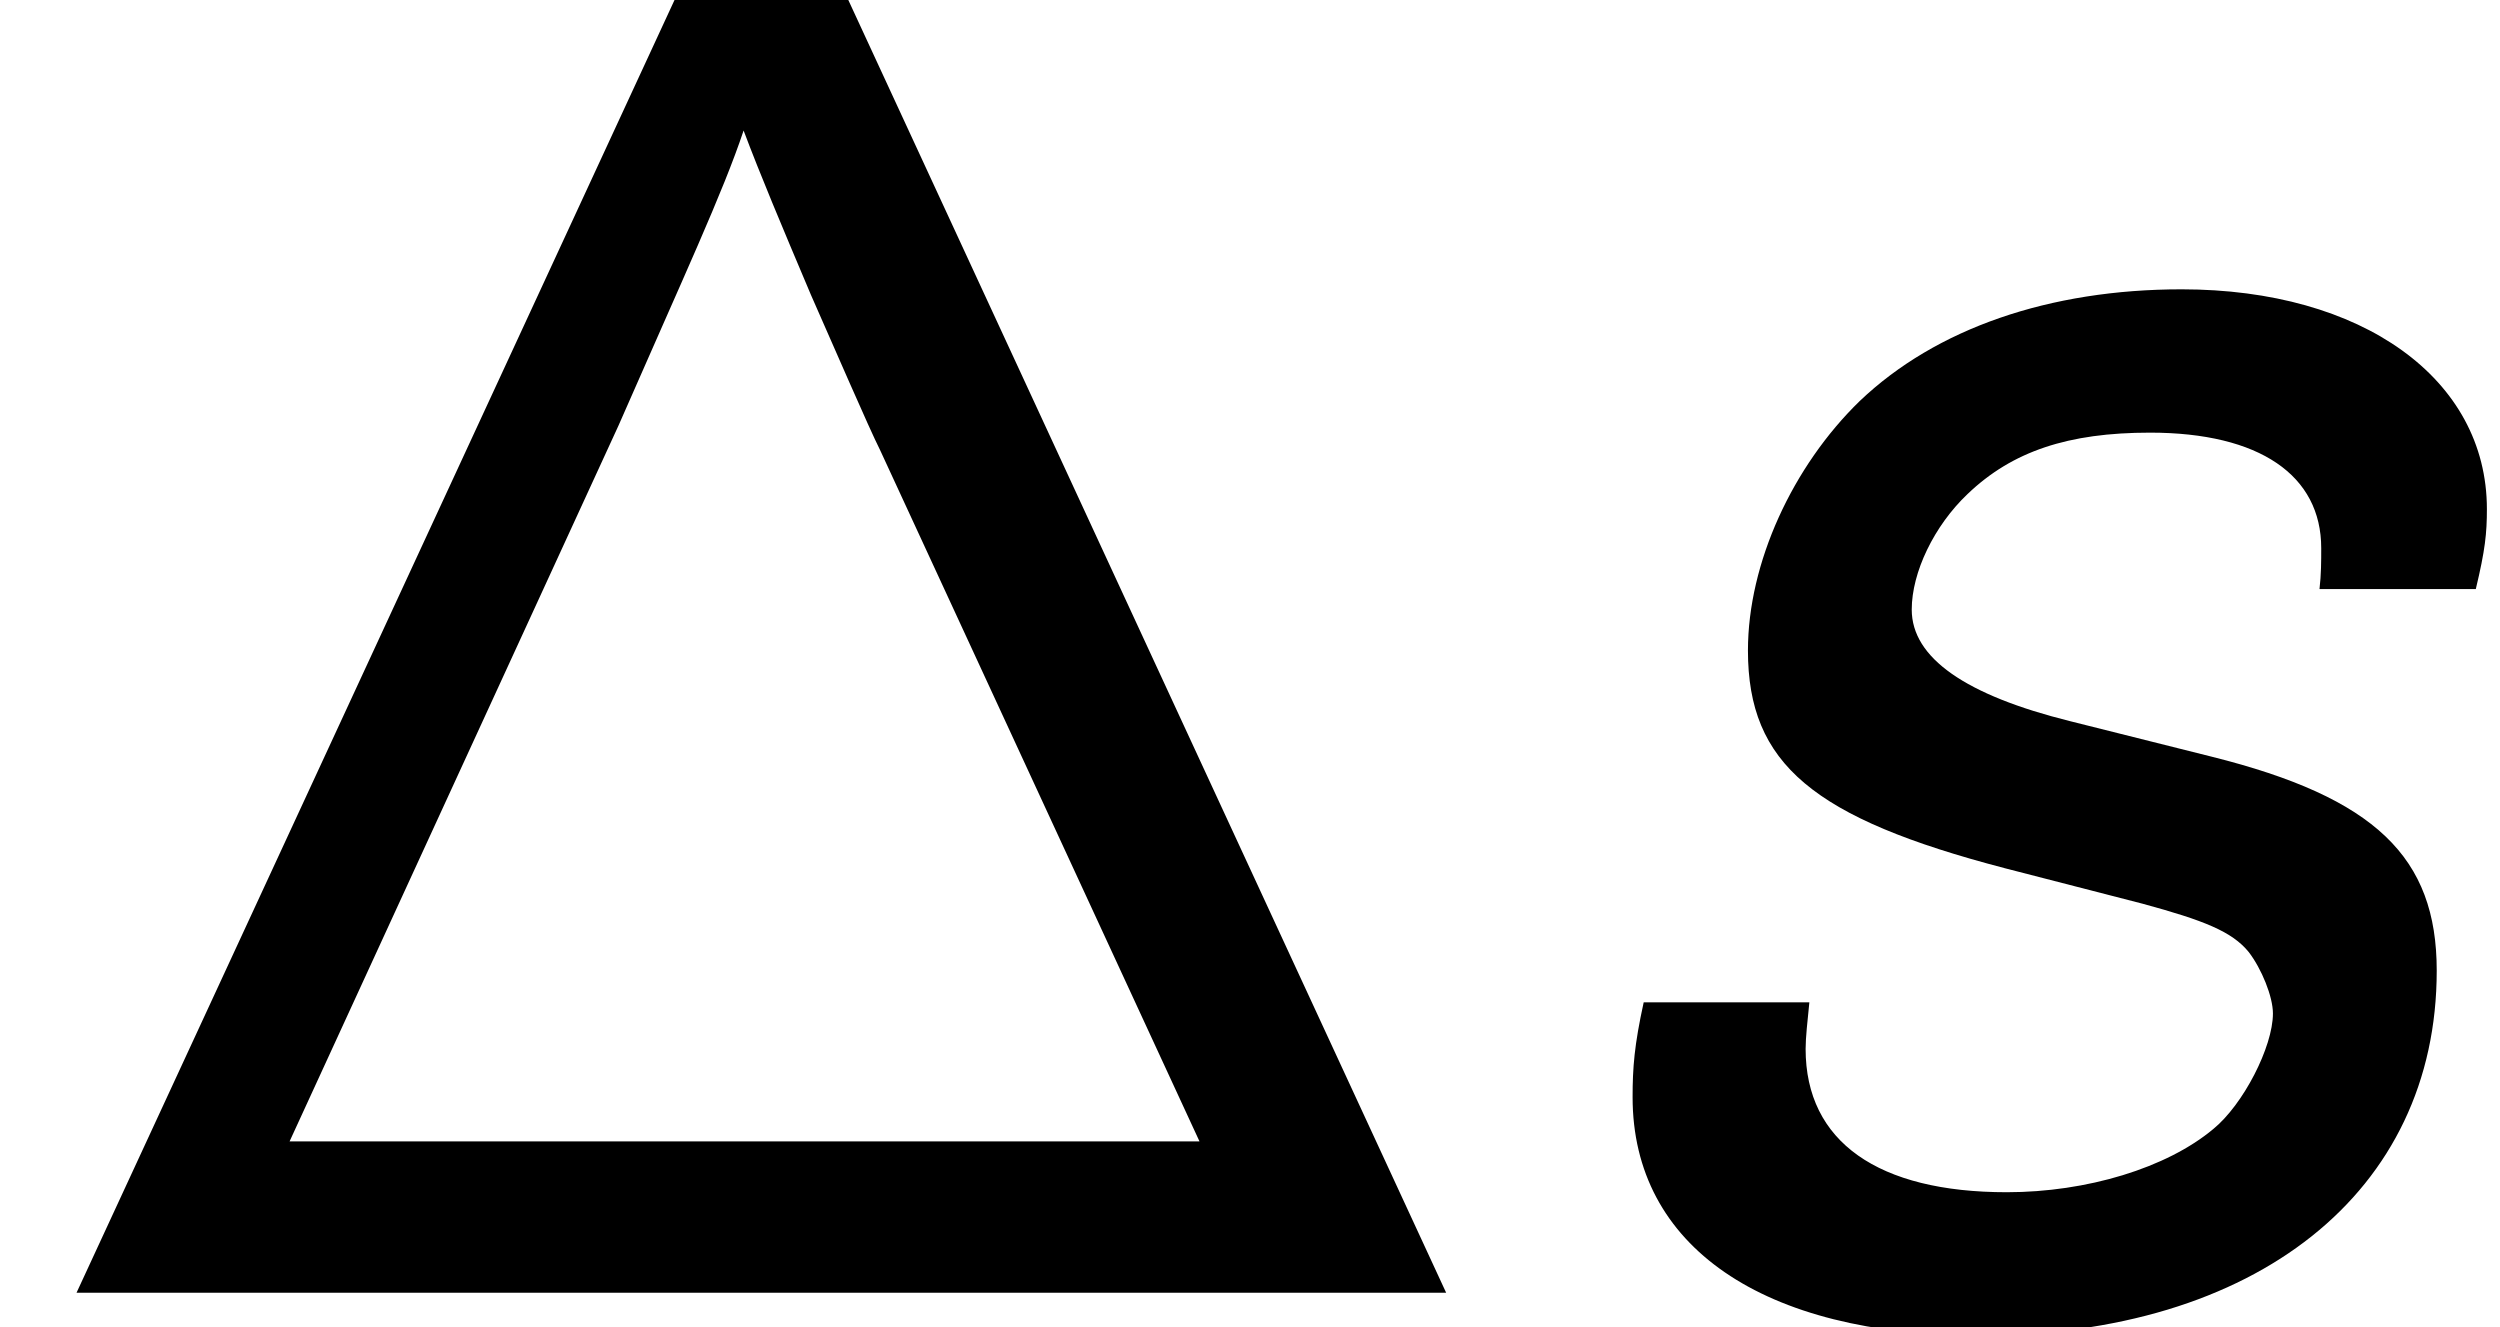
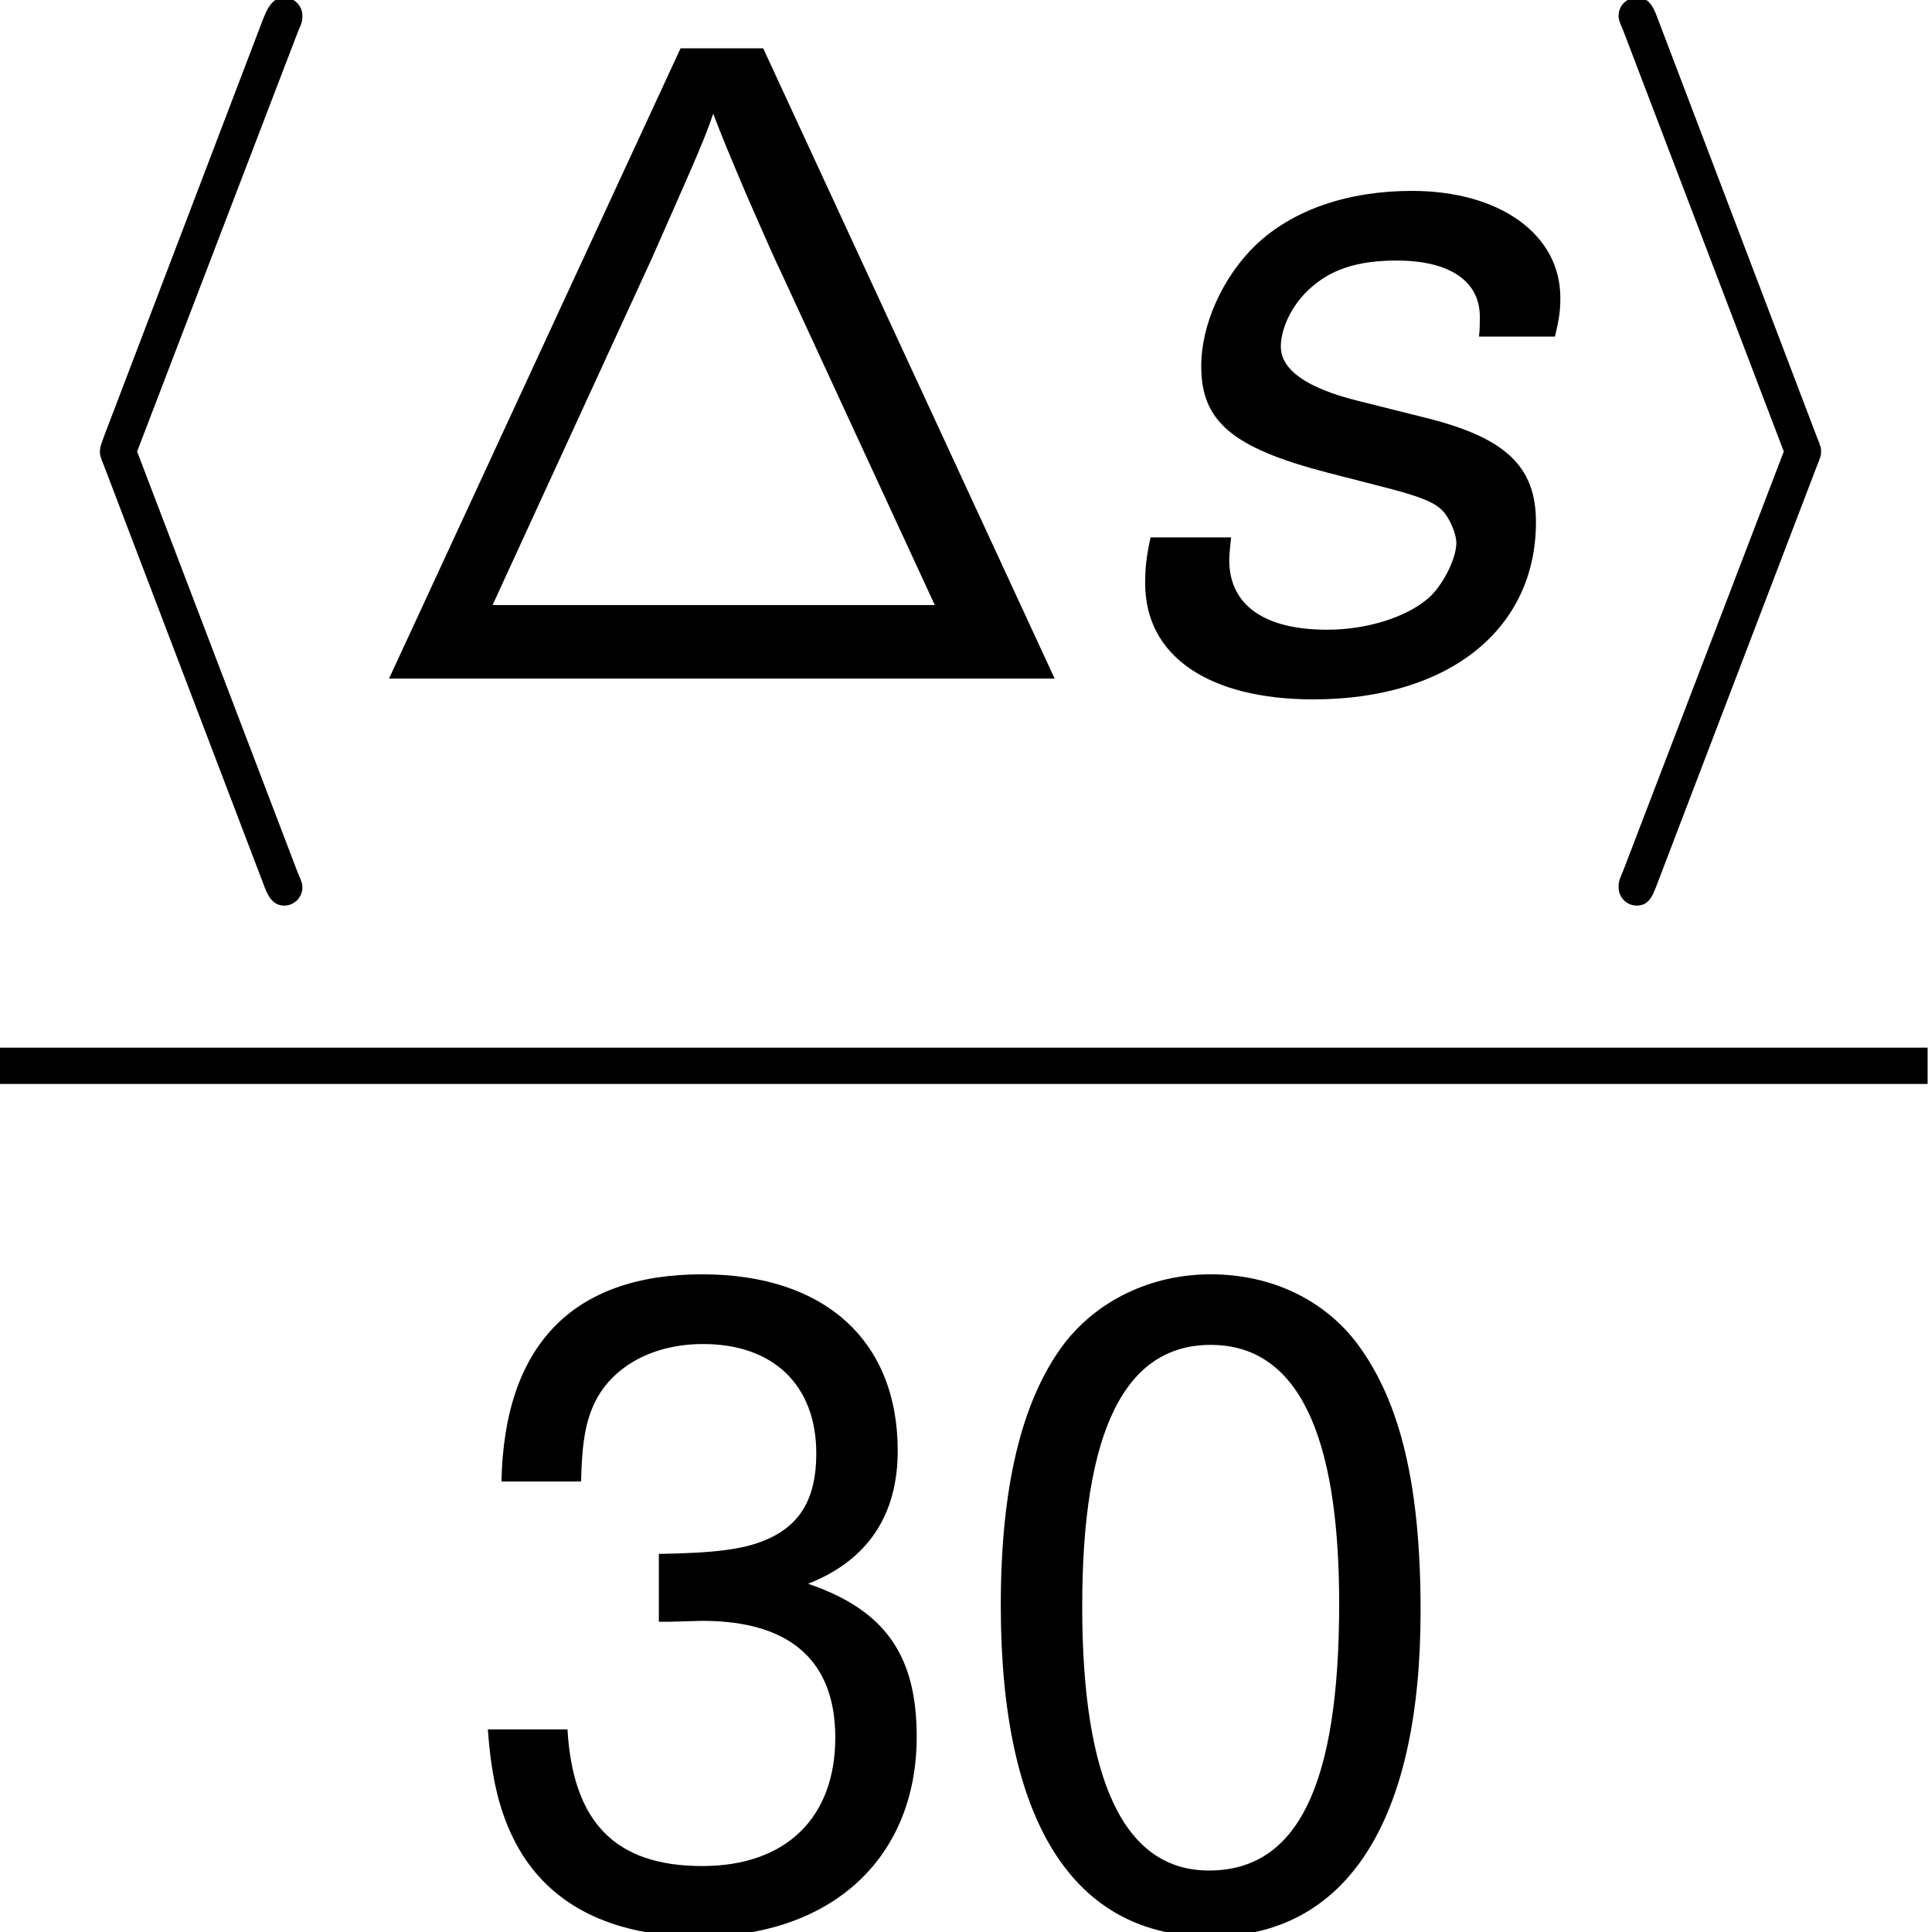
- <svg xmlns="http://www.w3.org/2000/svg" xmlns:xlink="http://www.w3.org/1999/xlink" height="9.588pt" version="1.1" viewBox="-0.239 -0.244 18.075 9.588" width="18.075pt">
+ <svg xmlns="http://www.w3.org/2000/svg" xmlns:xlink="http://www.w3.org/1999/xlink" height="28.741pt" version="1.1" viewBox="-0.244 -0.228 28.677 28.741" width="28.677pt">
  <defs>
    <path d="M5.416 -8.297H4.328L0.49 0H9.253L5.416 -8.297ZM3.957 -5.547C4.376 -6.504 4.627 -7.042 4.758 -7.436C4.866 -7.149 4.997 -6.838 5.189 -6.384C5.332 -6.061 5.559 -5.535 5.631 -5.392L7.675 -0.968H1.853L3.957 -5.547Z" id="g0-1" />
    <path d="M6.122 -4.502C6.182 -4.752 6.193 -4.859 6.193 -5.014C6.193 -5.848 5.395 -6.42 4.24 -6.42C3.394 -6.42 2.668 -6.17 2.18 -5.705C1.751 -5.288 1.465 -4.669 1.465 -4.109C1.465 -3.383 1.882 -3.037 3.109 -2.716L3.99 -2.489C4.383 -2.382 4.562 -2.311 4.669 -2.18C4.752 -2.072 4.824 -1.894 4.824 -1.787C4.824 -1.572 4.633 -1.203 4.443 -1.048C4.145 -0.798 3.633 -0.643 3.121 -0.643C2.299 -0.643 1.834 -0.965 1.834 -1.56C1.834 -1.632 1.846 -1.739 1.858 -1.858H0.798C0.738 -1.584 0.727 -1.441 0.727 -1.251C0.727 -0.298 1.56 0.274 2.942 0.274C4.717 0.274 5.872 -0.643 5.872 -2.061C5.872 -2.787 5.479 -3.168 4.431 -3.43L3.526 -3.657C2.859 -3.823 2.513 -4.061 2.513 -4.371C2.513 -4.609 2.656 -4.907 2.87 -5.11C3.156 -5.384 3.514 -5.503 4.038 -5.503C4.74 -5.503 5.133 -5.229 5.133 -4.764C5.133 -4.681 5.133 -4.597 5.122 -4.502H6.122Z" id="g2-115" />
+     <path d="M3.921 -8.512C3.981 -8.644 3.981 -8.668 3.981 -8.727C3.981 -8.859 3.873 -8.966 3.742 -8.966C3.634 -8.966 3.551 -8.907 3.467 -8.691L1.375 -3.204C1.351 -3.132 1.315 -3.061 1.315 -2.989C1.315 -2.953 1.315 -2.929 1.375 -2.786L3.467 2.702C3.515 2.833 3.575 2.989 3.742 2.989C3.873 2.989 3.981 2.881 3.981 2.75C3.981 2.714 3.981 2.69 3.921 2.558L1.805 -2.989L3.921 -8.512Z" id="g3-104" />
+     <path d="M3.264 -2.786C3.324 -2.929 3.324 -2.953 3.324 -2.989S3.324 -3.049 3.264 -3.192L1.172 -8.691C1.1 -8.895 1.028 -8.966 0.897 -8.966S0.658 -8.859 0.658 -8.727C0.658 -8.691 0.658 -8.668 0.717 -8.536L2.833 -2.989L0.717 2.534C0.658 2.666 0.658 2.69 0.658 2.75C0.658 2.881 0.765 2.989 0.897 2.989C1.052 2.989 1.1 2.869 1.148 2.75L3.264 -2.786Z" id="g3-105" />
+     <path d="M3.275 -8.445C2.489 -8.445 1.775 -8.099 1.334 -7.516C0.786 -6.777 0.512 -5.646 0.512 -4.085C0.512 -1.239 1.465 0.274 3.275 0.274C5.062 0.274 6.039 -1.239 6.039 -4.014C6.039 -5.657 5.777 -6.753 5.217 -7.516C4.776 -8.111 4.073 -8.445 3.275 -8.445ZM3.275 -7.516C4.407 -7.516 4.967 -6.372 4.967 -4.109C4.967 -1.715 4.419 -0.596 3.252 -0.596C2.144 -0.596 1.584 -1.763 1.584 -4.073S2.144 -7.516 3.275 -7.516Z" id="g5-48" />
+     <path d="M2.632 -3.871H2.763L3.204 -3.883C4.359 -3.883 4.955 -3.359 4.955 -2.346C4.955 -1.286 4.3 -0.655 3.204 -0.655C2.061 -0.655 1.501 -1.227 1.429 -2.454H0.381C0.429 -1.775 0.548 -1.334 0.75 -0.953C1.179 -0.143 2.013 0.274 3.168 0.274C4.907 0.274 6.027 -0.762 6.027 -2.358C6.027 -3.43 5.61 -4.026 4.597 -4.371C5.384 -4.681 5.777 -5.276 5.777 -6.122C5.777 -7.575 4.812 -8.445 3.204 -8.445C1.501 -8.445 0.596 -7.516 0.56 -5.717H1.608C1.62 -6.229 1.667 -6.515 1.798 -6.777C2.037 -7.242 2.561 -7.527 3.216 -7.527C4.145 -7.527 4.705 -6.98 4.705 -6.086C4.705 -5.491 4.49 -5.133 4.026 -4.943C3.74 -4.824 3.371 -4.776 2.632 -4.764V-3.871Z" id="g5-51" />
  </defs>
-   <g id="page1" transform="matrix(1.13 0 0 1.13 -63.986 -65.1985)">
-     <use x="56.413" xlink:href="#g0-1" y="65.753" />
-     <use x="66.132" xlink:href="#g2-115" y="65.753" />
+   <g id="page1" transform="matrix(1.13 0 0 1.13 -65.342 -61.058)">
+     <use x="57.609" xlink:href="#g3-104" y="62.765" />
+     <use x="62.241" xlink:href="#g0-1" y="62.765" />
+     <use x="71.959" xlink:href="#g2-115" y="62.765" />
+     <use x="78.261" xlink:href="#g3-105" y="62.765" />
+     <rect height="0.478" width="25.378" x="57.609" y="67.624" />
+     <use x="63.651" xlink:href="#g5-51" y="79.053" />
+     <use x="70.273" xlink:href="#g5-48" y="79.053" />
  </g>
</svg>
